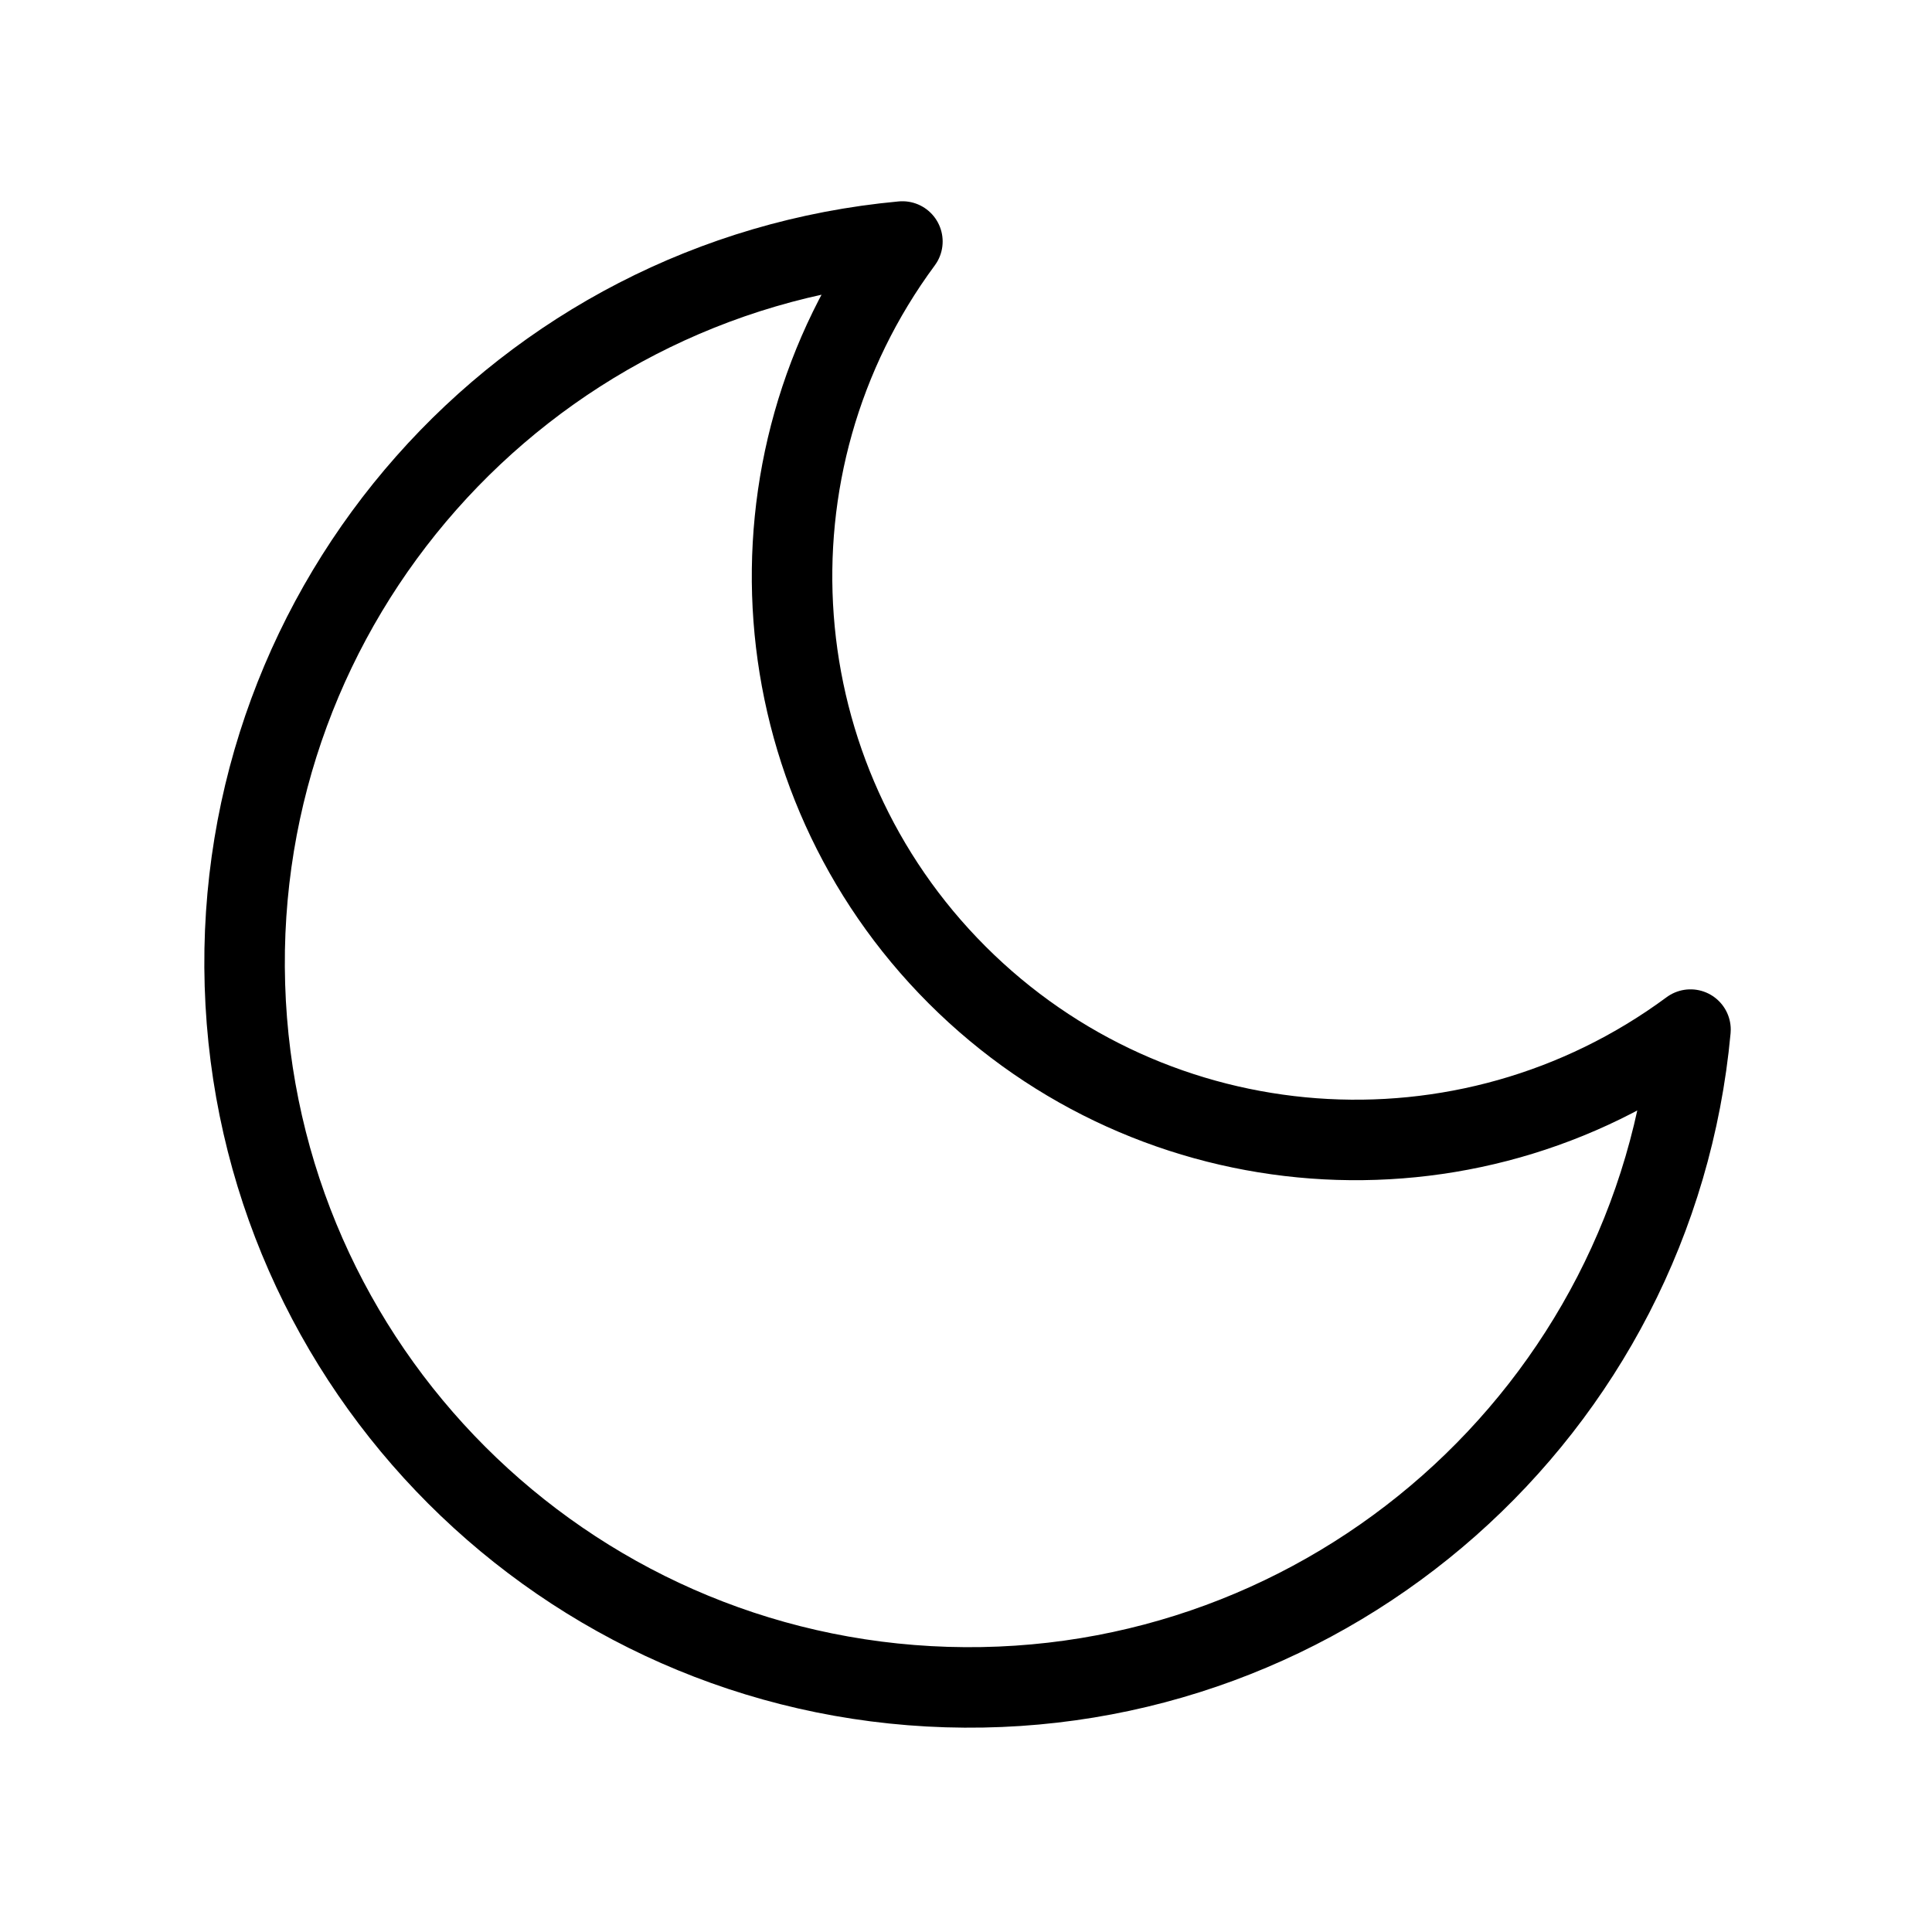
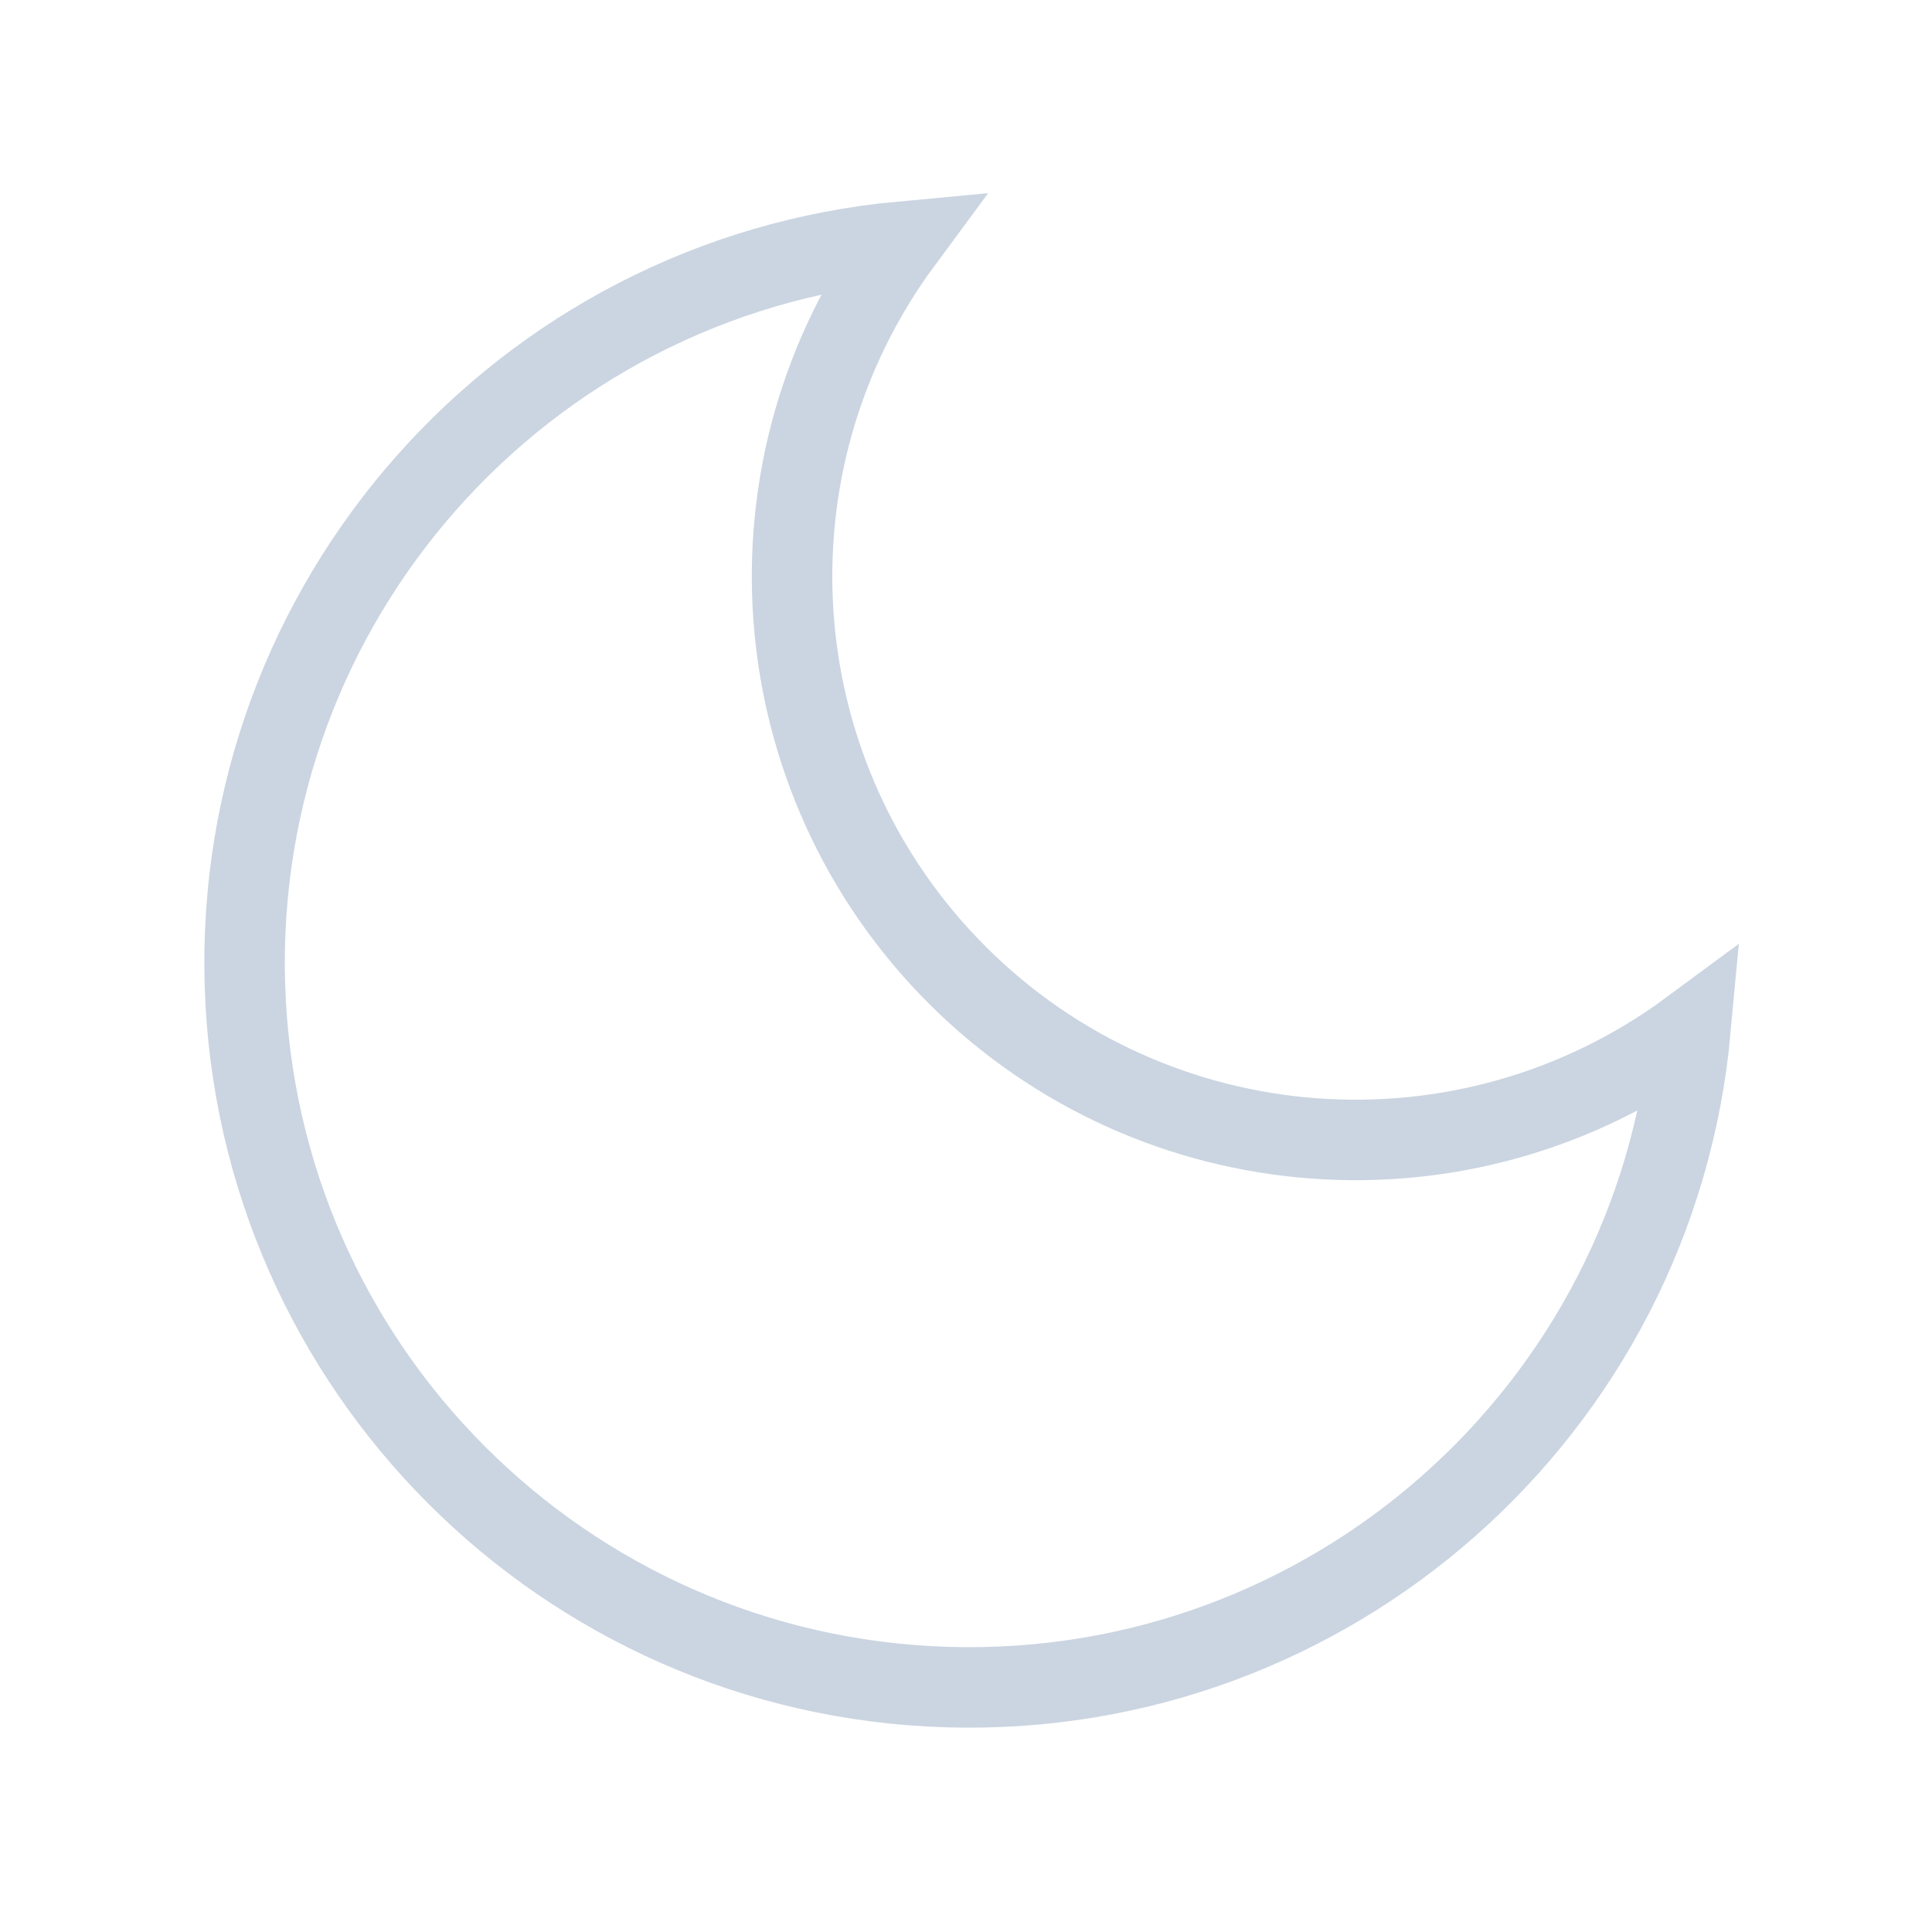
- <svg xmlns="http://www.w3.org/2000/svg" width="32" height="32" viewBox="0 0 24 24" fill="none" stroke="currentColor" stroke-width="1" stroke-linecap="round" stroke-linejoin="round" class="feather feather-moon">
+ <svg xmlns="http://www.w3.org/2000/svg" width="32" height="32" viewBox="0 0 24 24" fill="none" stroke="rgb(203, 213, 225)" strokeWidth="1" strokeLinecap="round" strokeLinejoin="round">
  <path d="M21 12.79A9 9 0 1 1 11.21 3 7 7 0 0 0 21 12.79z" />
</svg>
